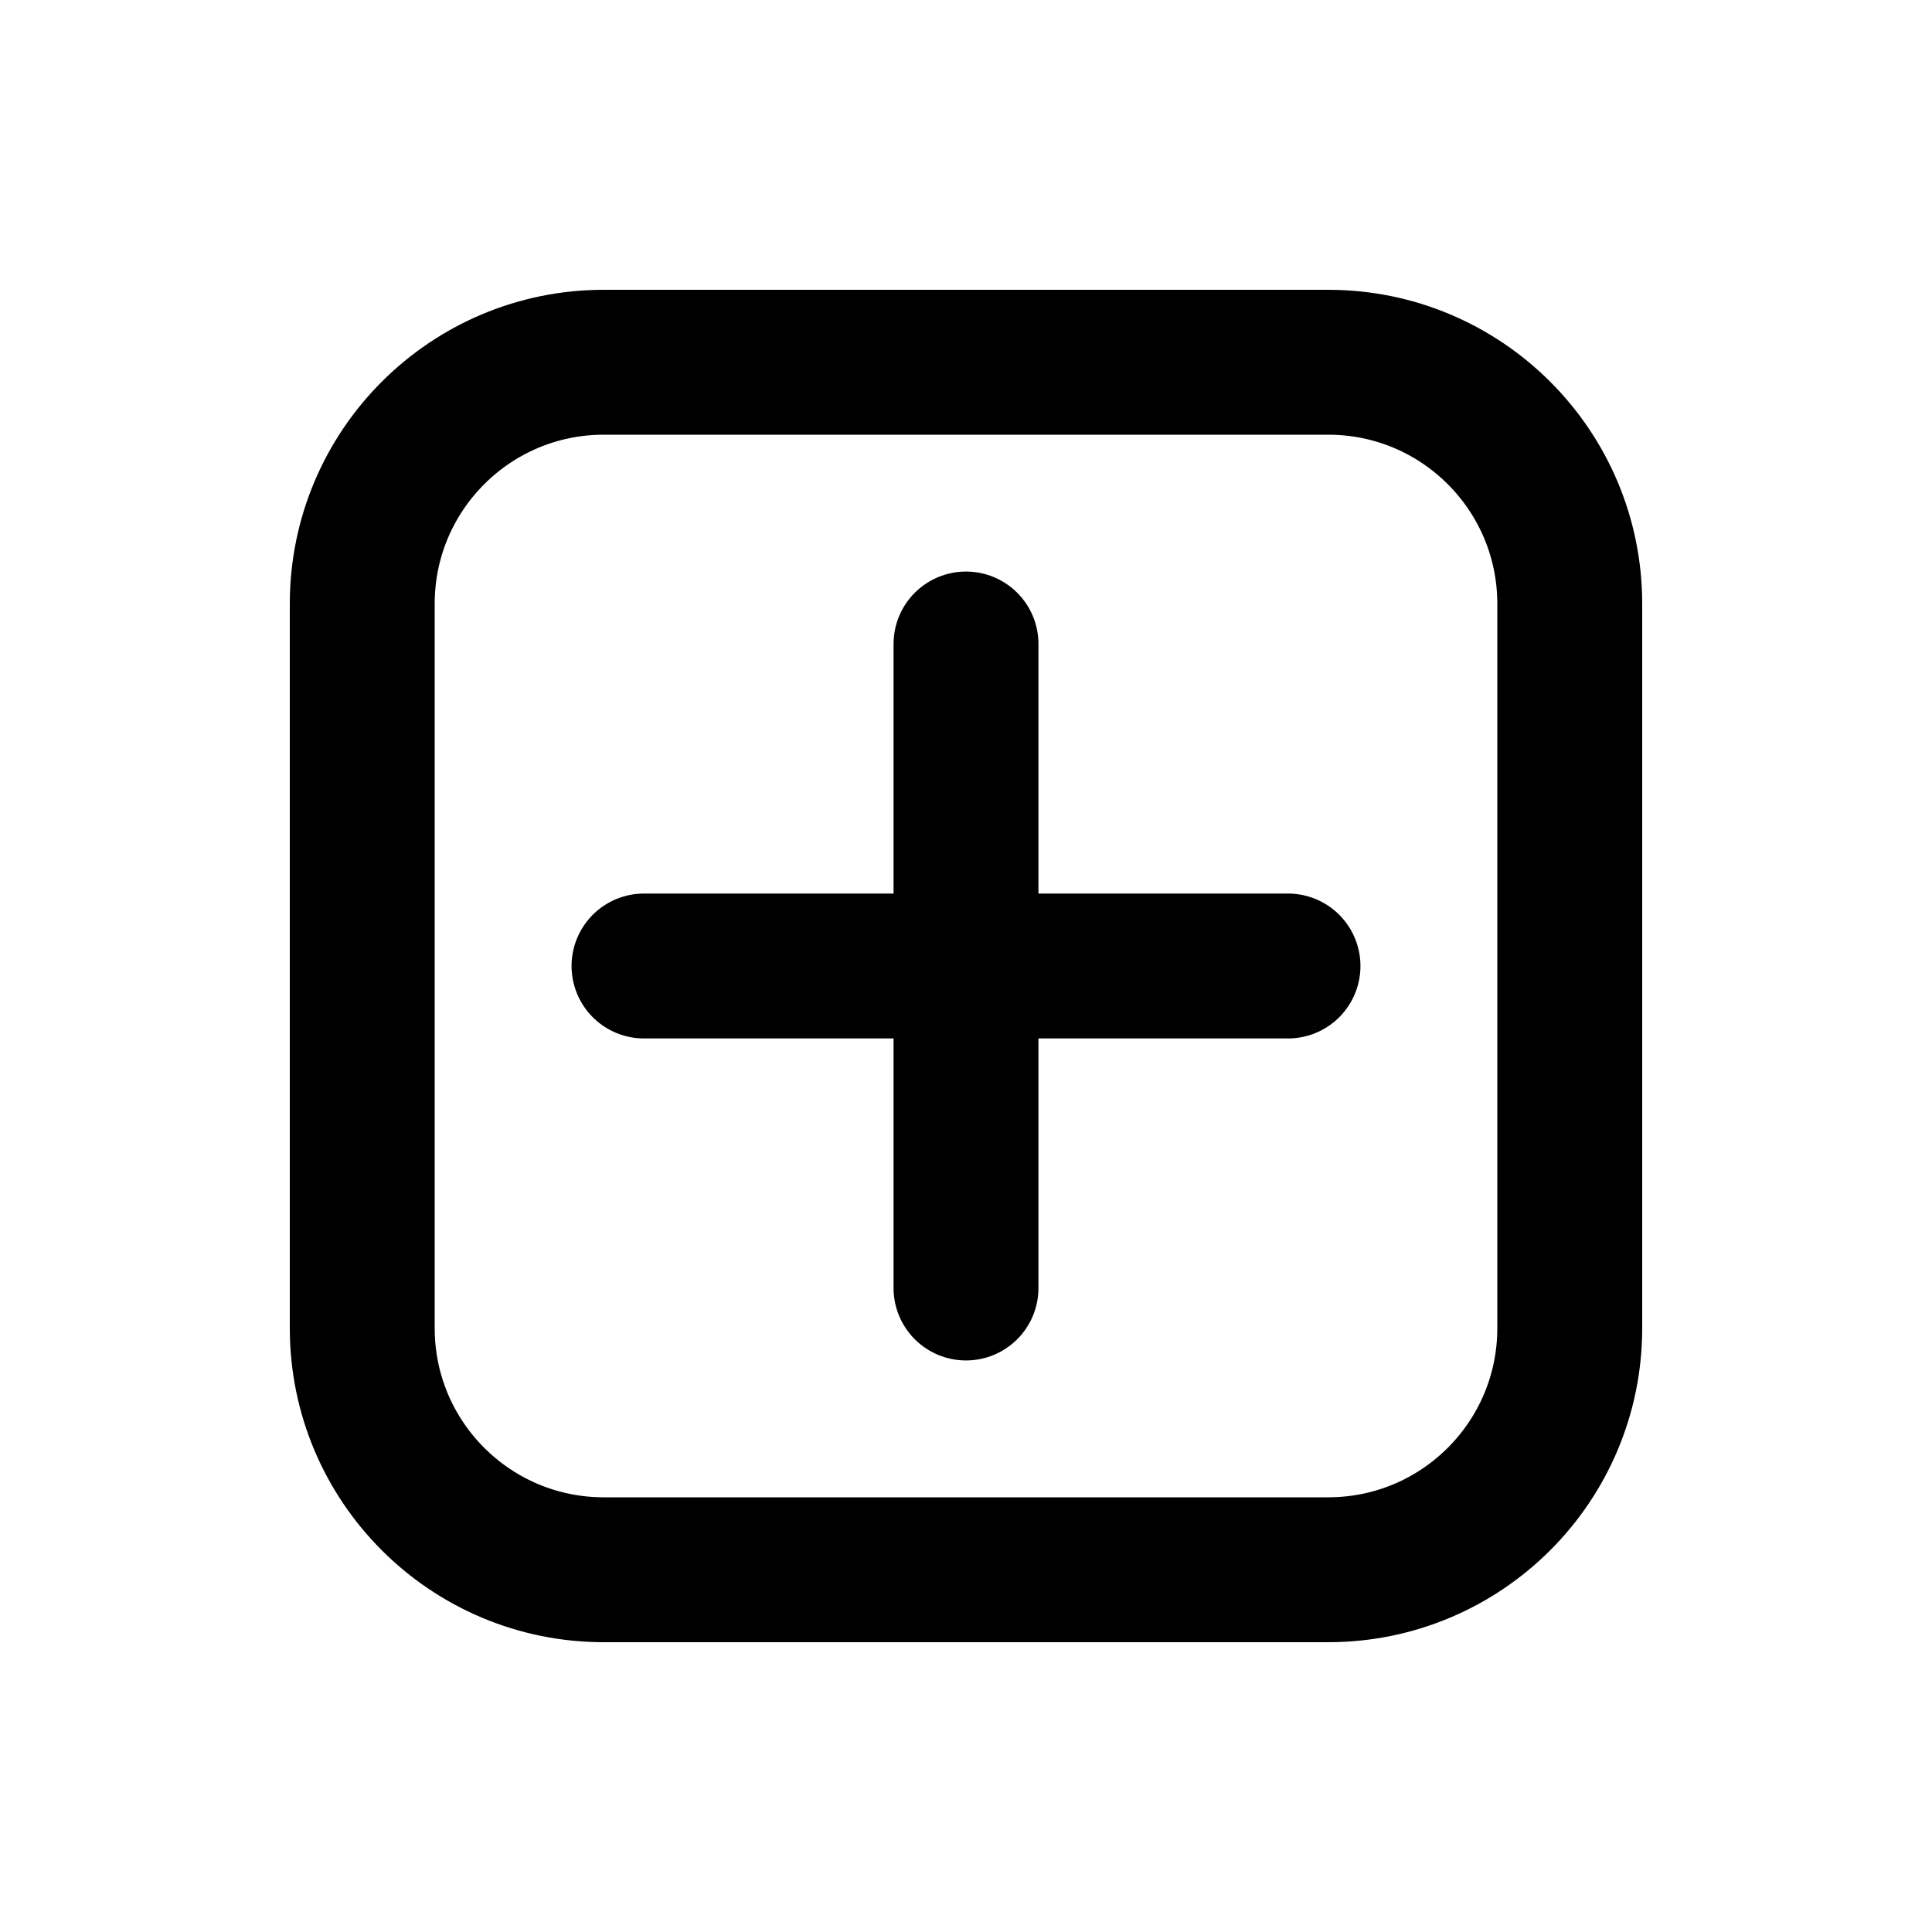
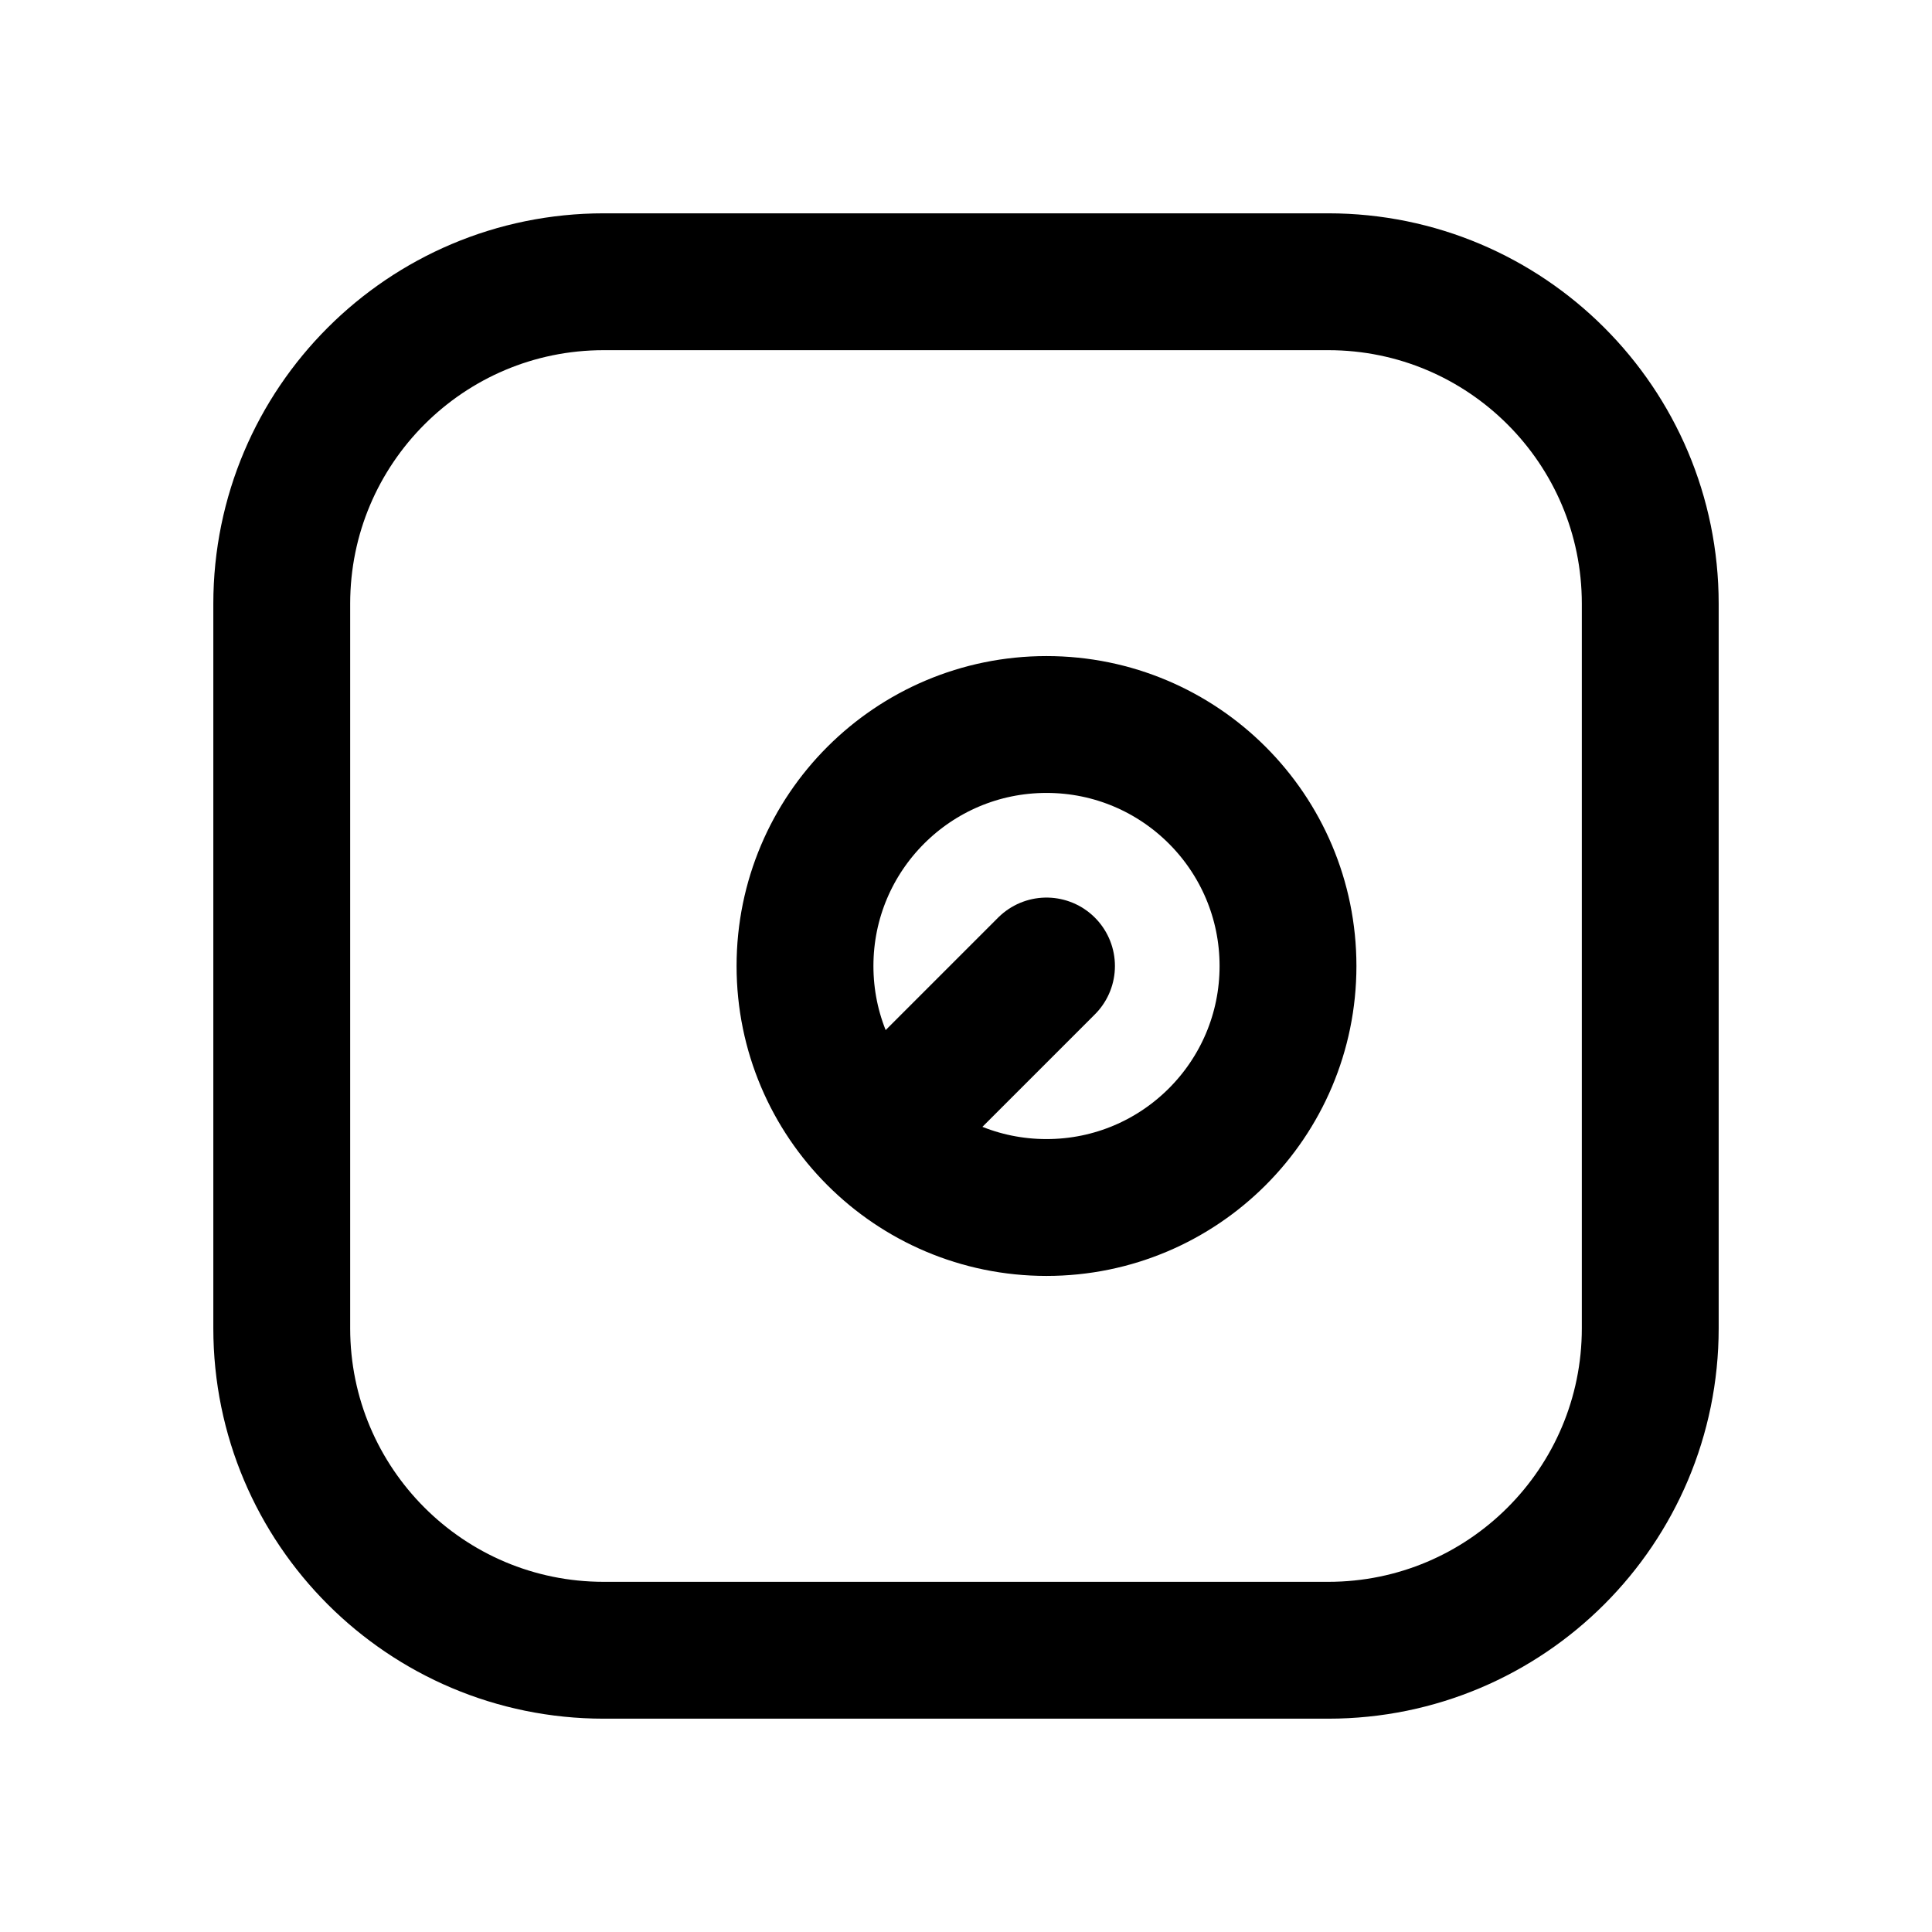
- <svg xmlns="http://www.w3.org/2000/svg" viewBox="0 0 24 24" fill="none" stroke="currentColor" stroke-width="1.8" stroke-linecap="round" stroke-linejoin="round">
-   <rect x="4.5" y="4.5" width="15" height="15" rx="3" />
-   <path d="M8 12h8" />
-   <path d="M12 8v8" />
+ <svg xmlns="http://www.w3.org/2000/svg" viewBox="0 0 24 24" fill="none" stroke="currentColor" stroke-width="1.7" stroke-linecap="round" stroke-linejoin="round">
+   <rect x="3.5" y="3.5" width="17" height="17" rx="4" />
+   <circle cx="13" cy="12" r="3" />
+   <path d="M13 12 L11 14" />
</svg>
